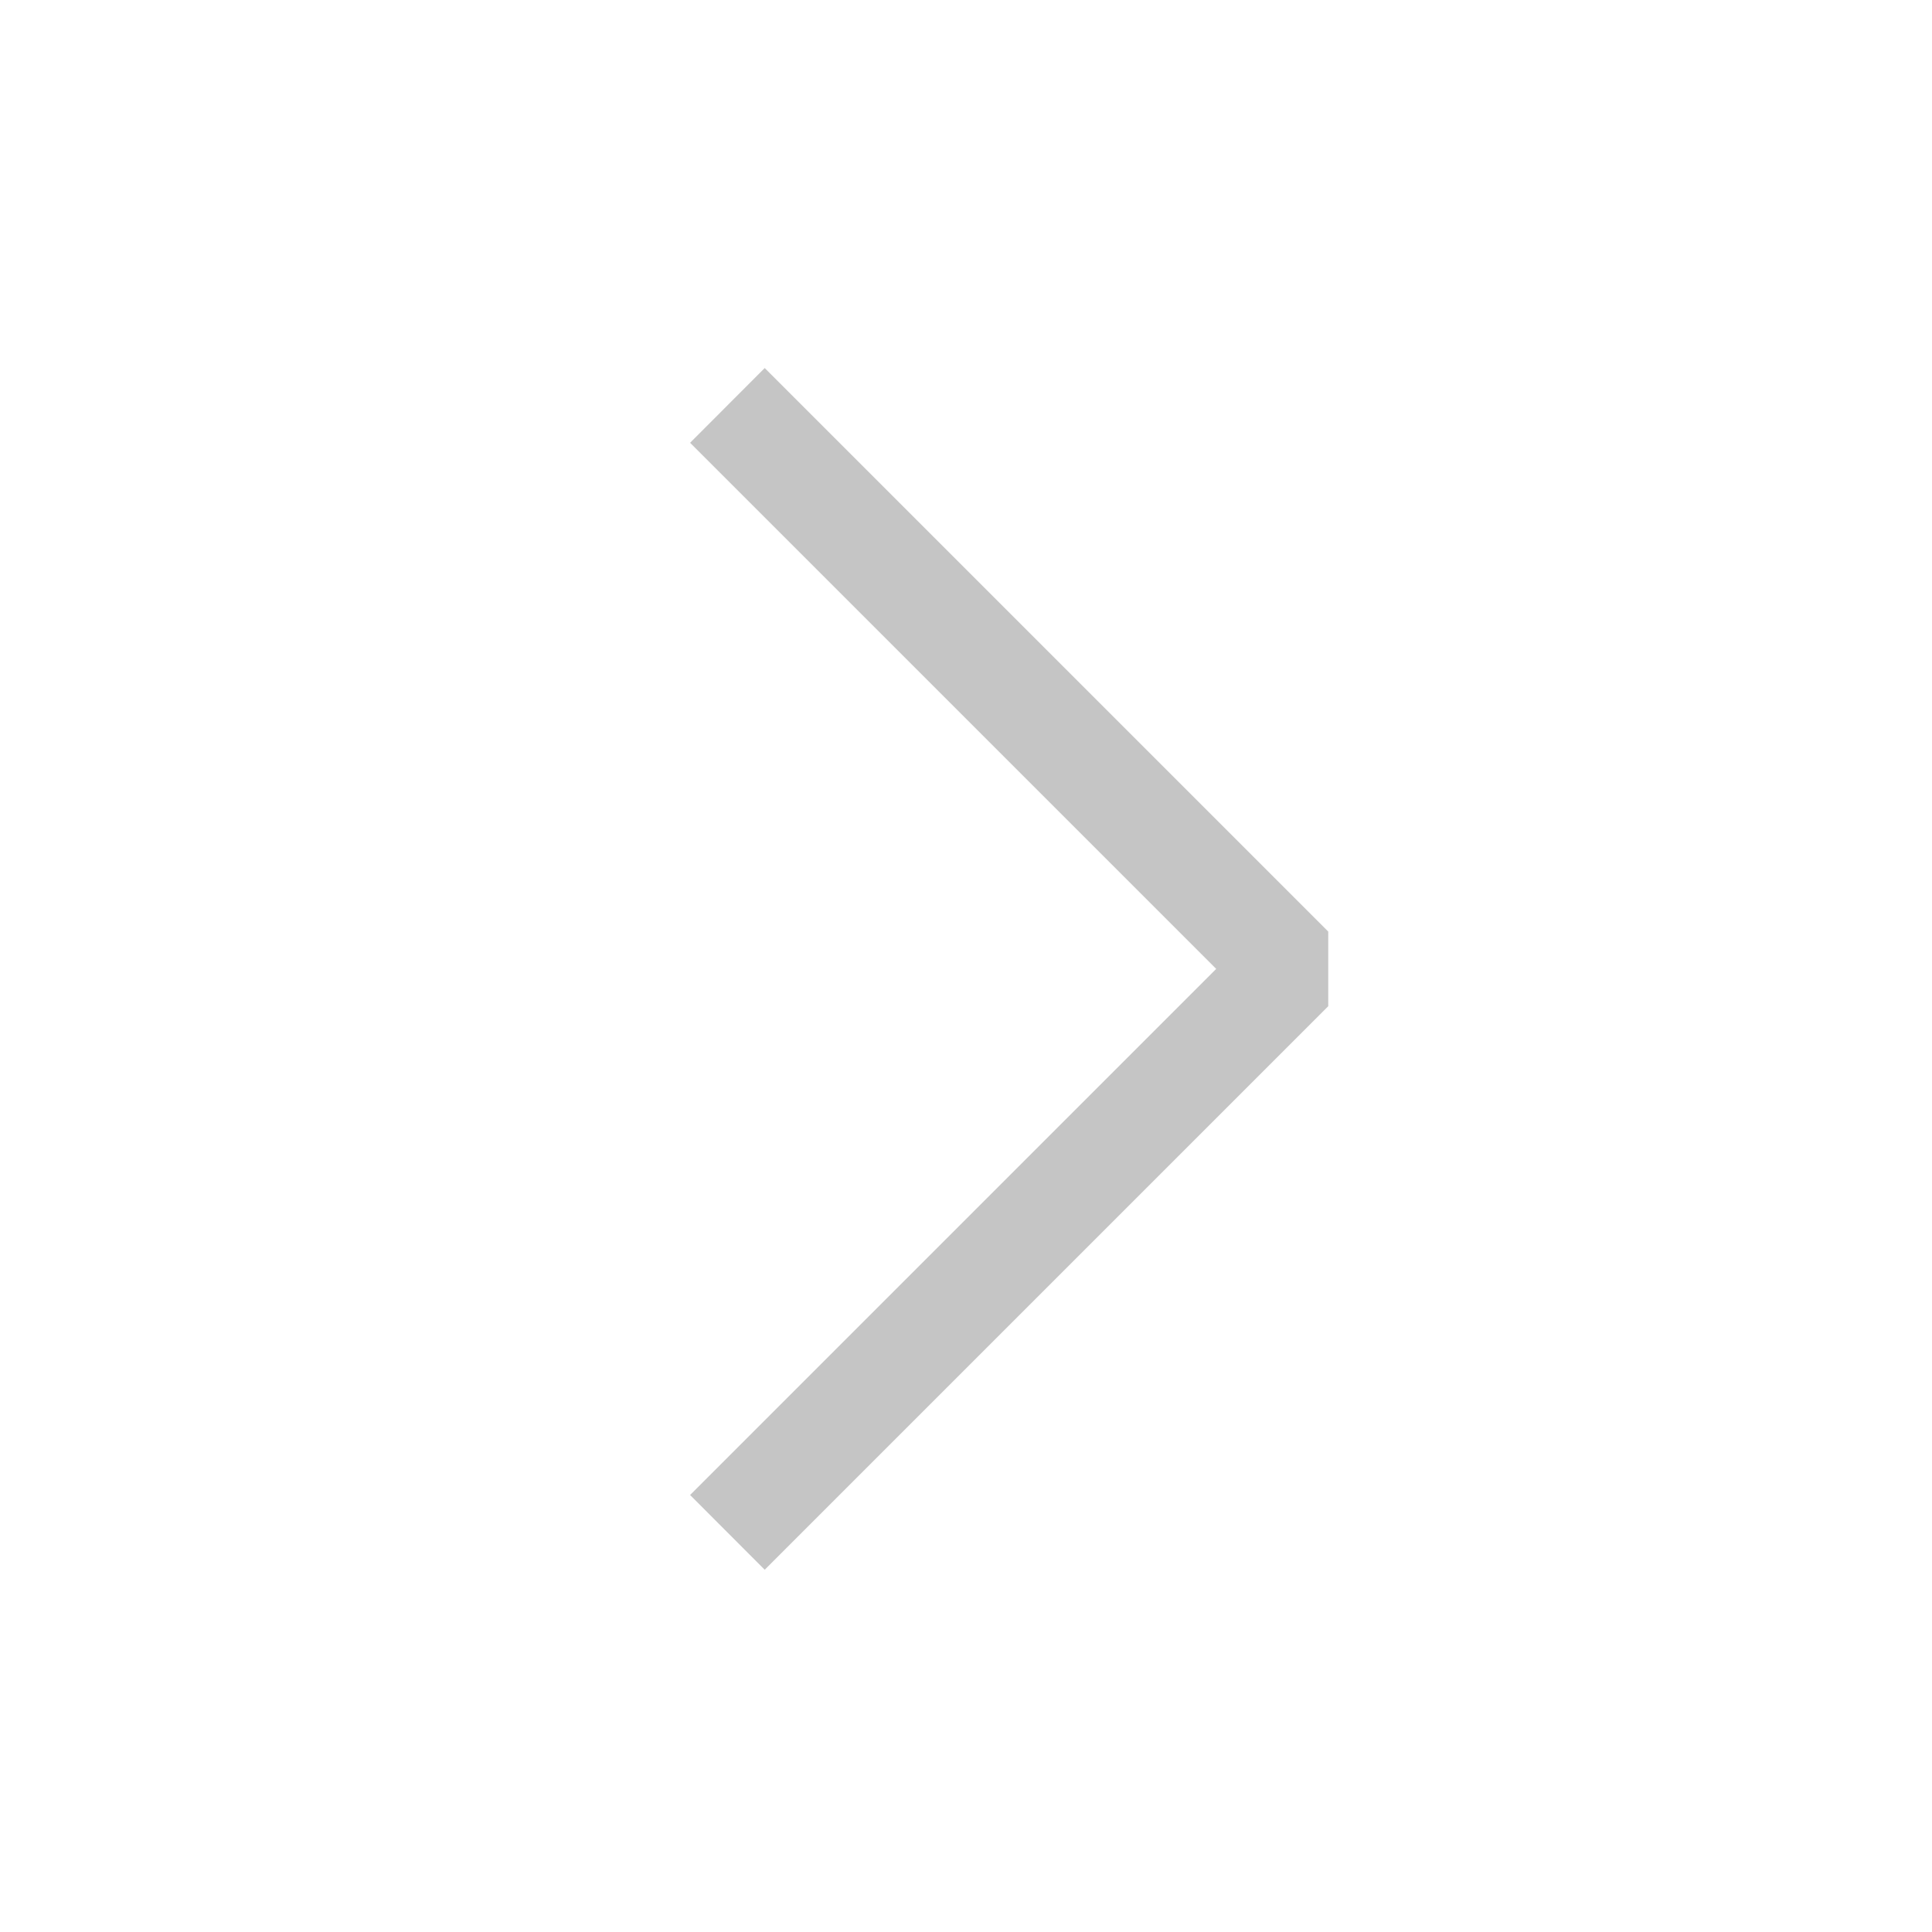
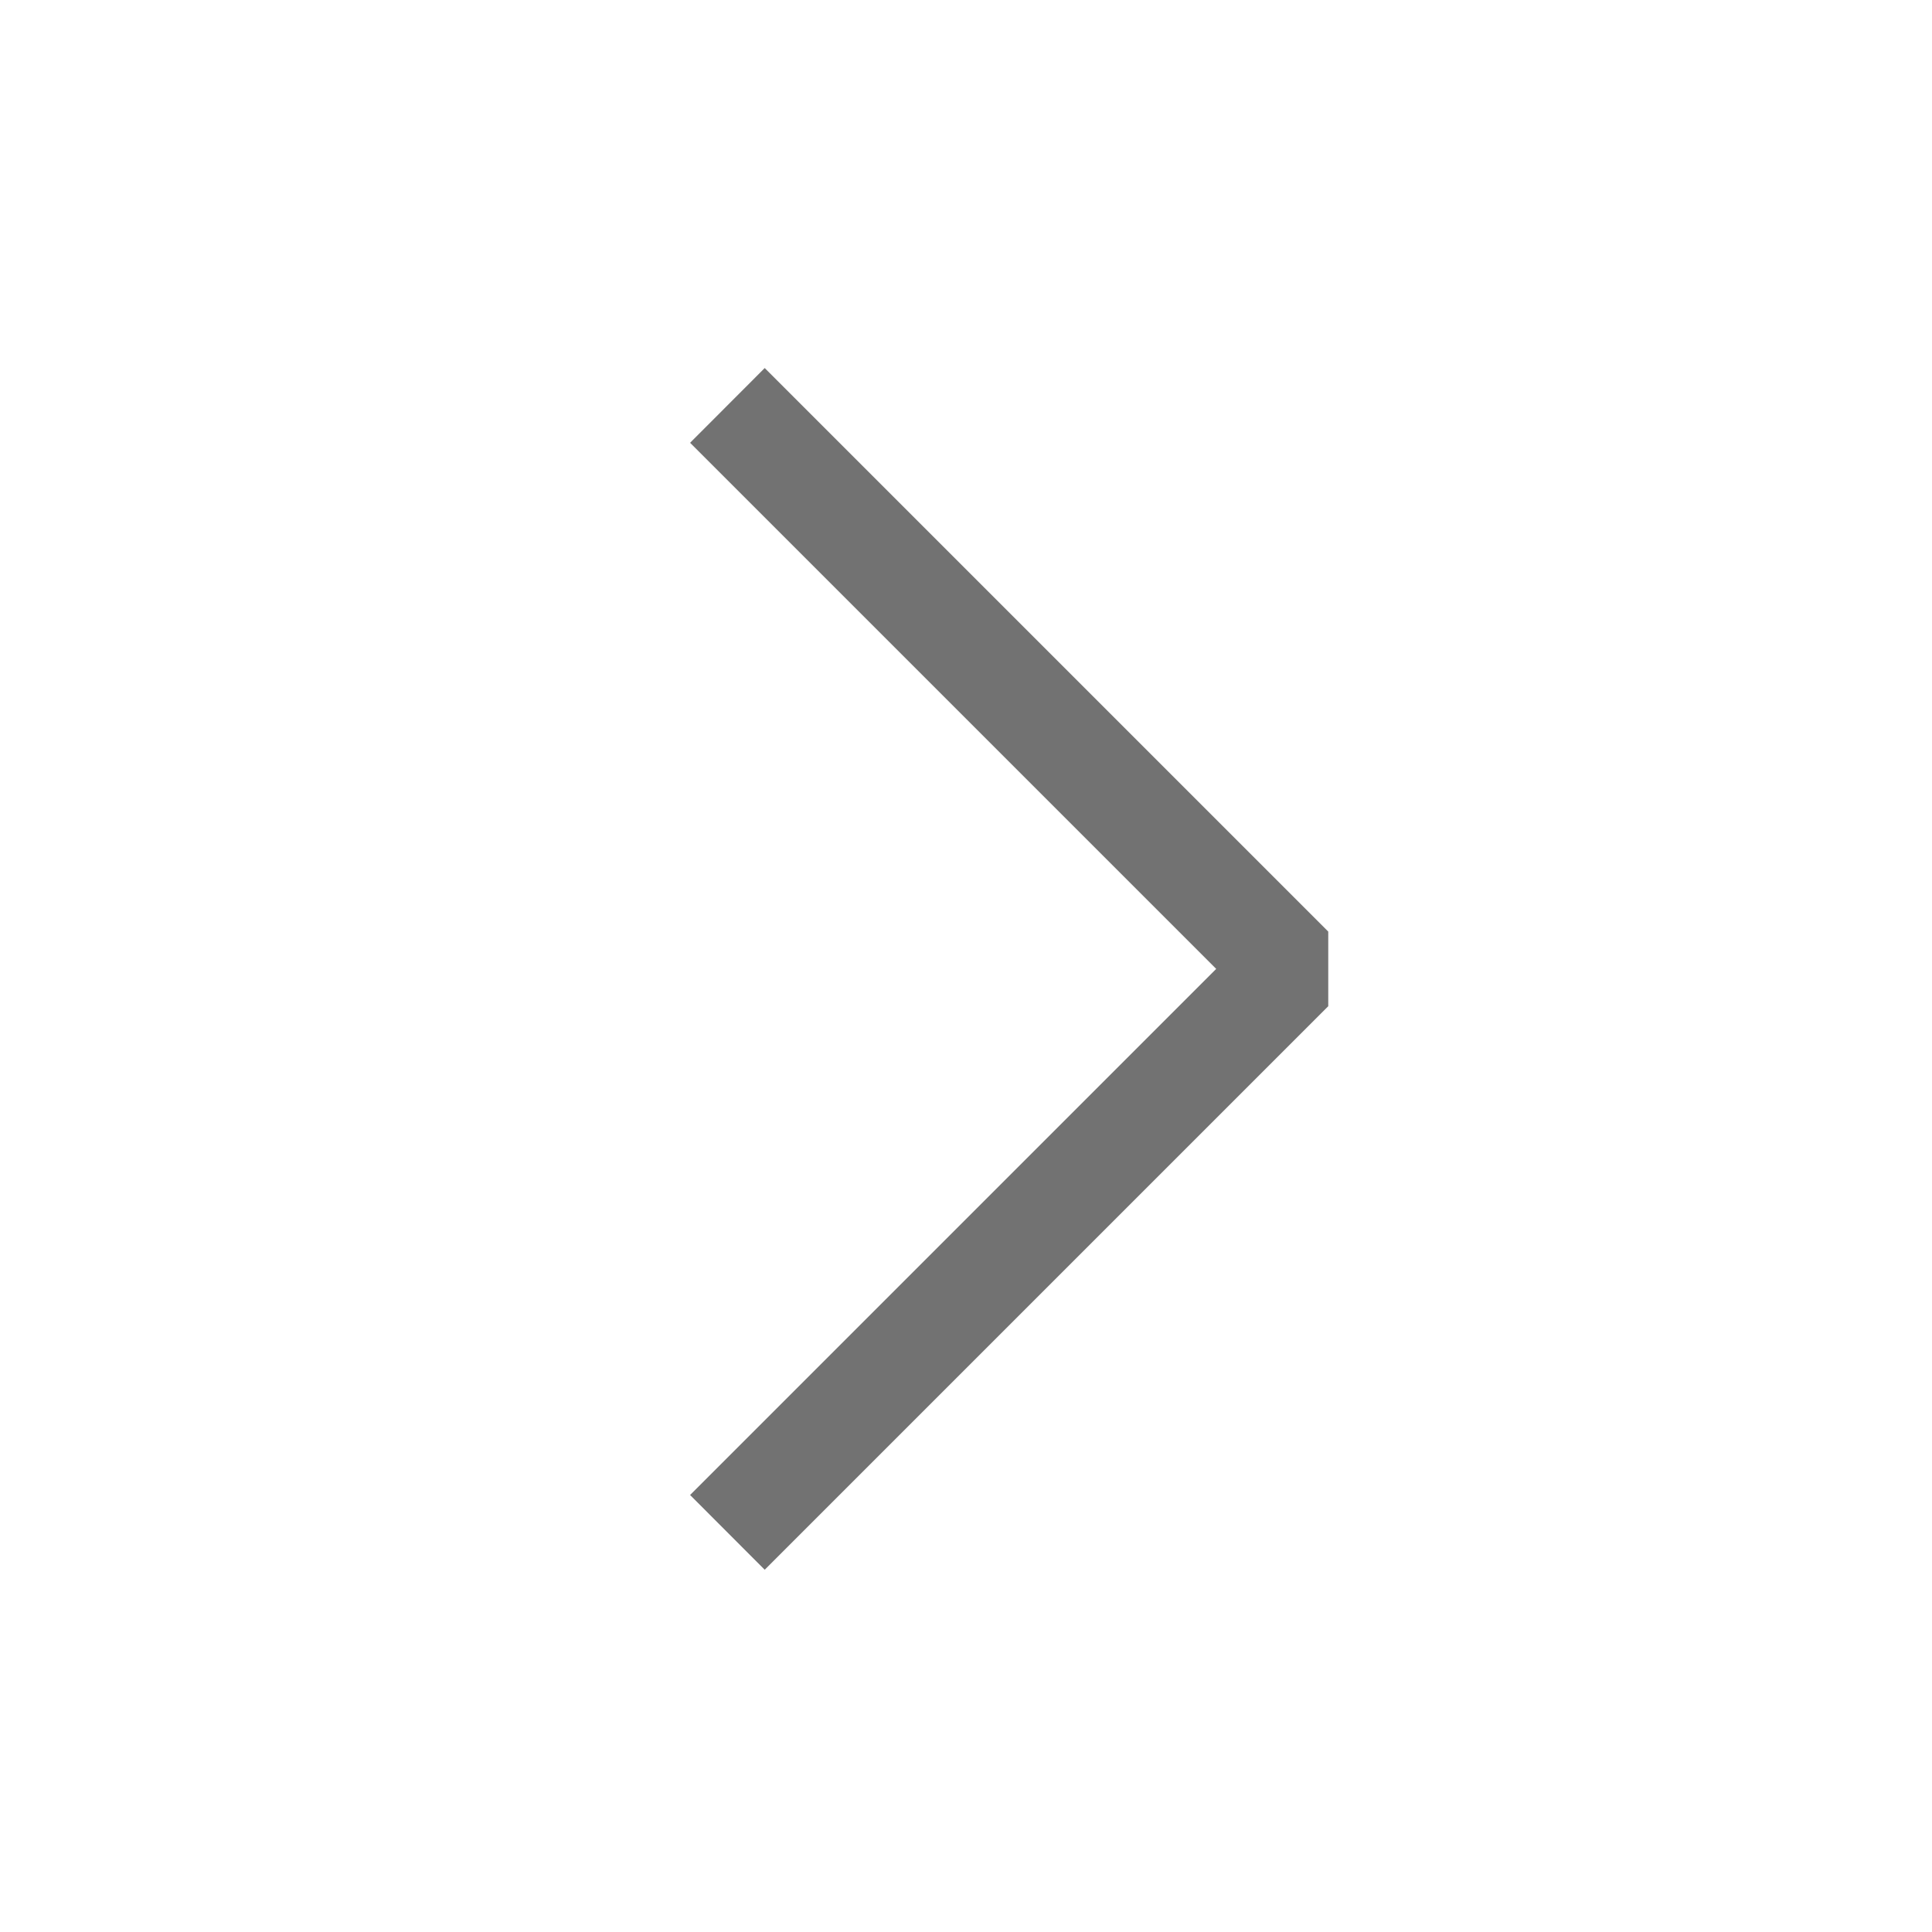
<svg xmlns="http://www.w3.org/2000/svg" width="16" height="16" viewBox="0 0 16 16" fill="none">
-   <path fill-rule="evenodd" clip-rule="evenodd" d="M10.072 8.024L5.715 3.667L6.333 3.048L11 7.715V8.333L6.333 13L5.715 12.381L10.072 8.024Z" fill="#C5C5C5" />
+   <path fill-rule="evenodd" clip-rule="evenodd" d="M10.072 8.024L5.715 3.667L6.333 3.048L11 7.715V8.333L6.333 13L5.715 12.381L10.072 8.024Z" fill="#727272" />
</svg>
